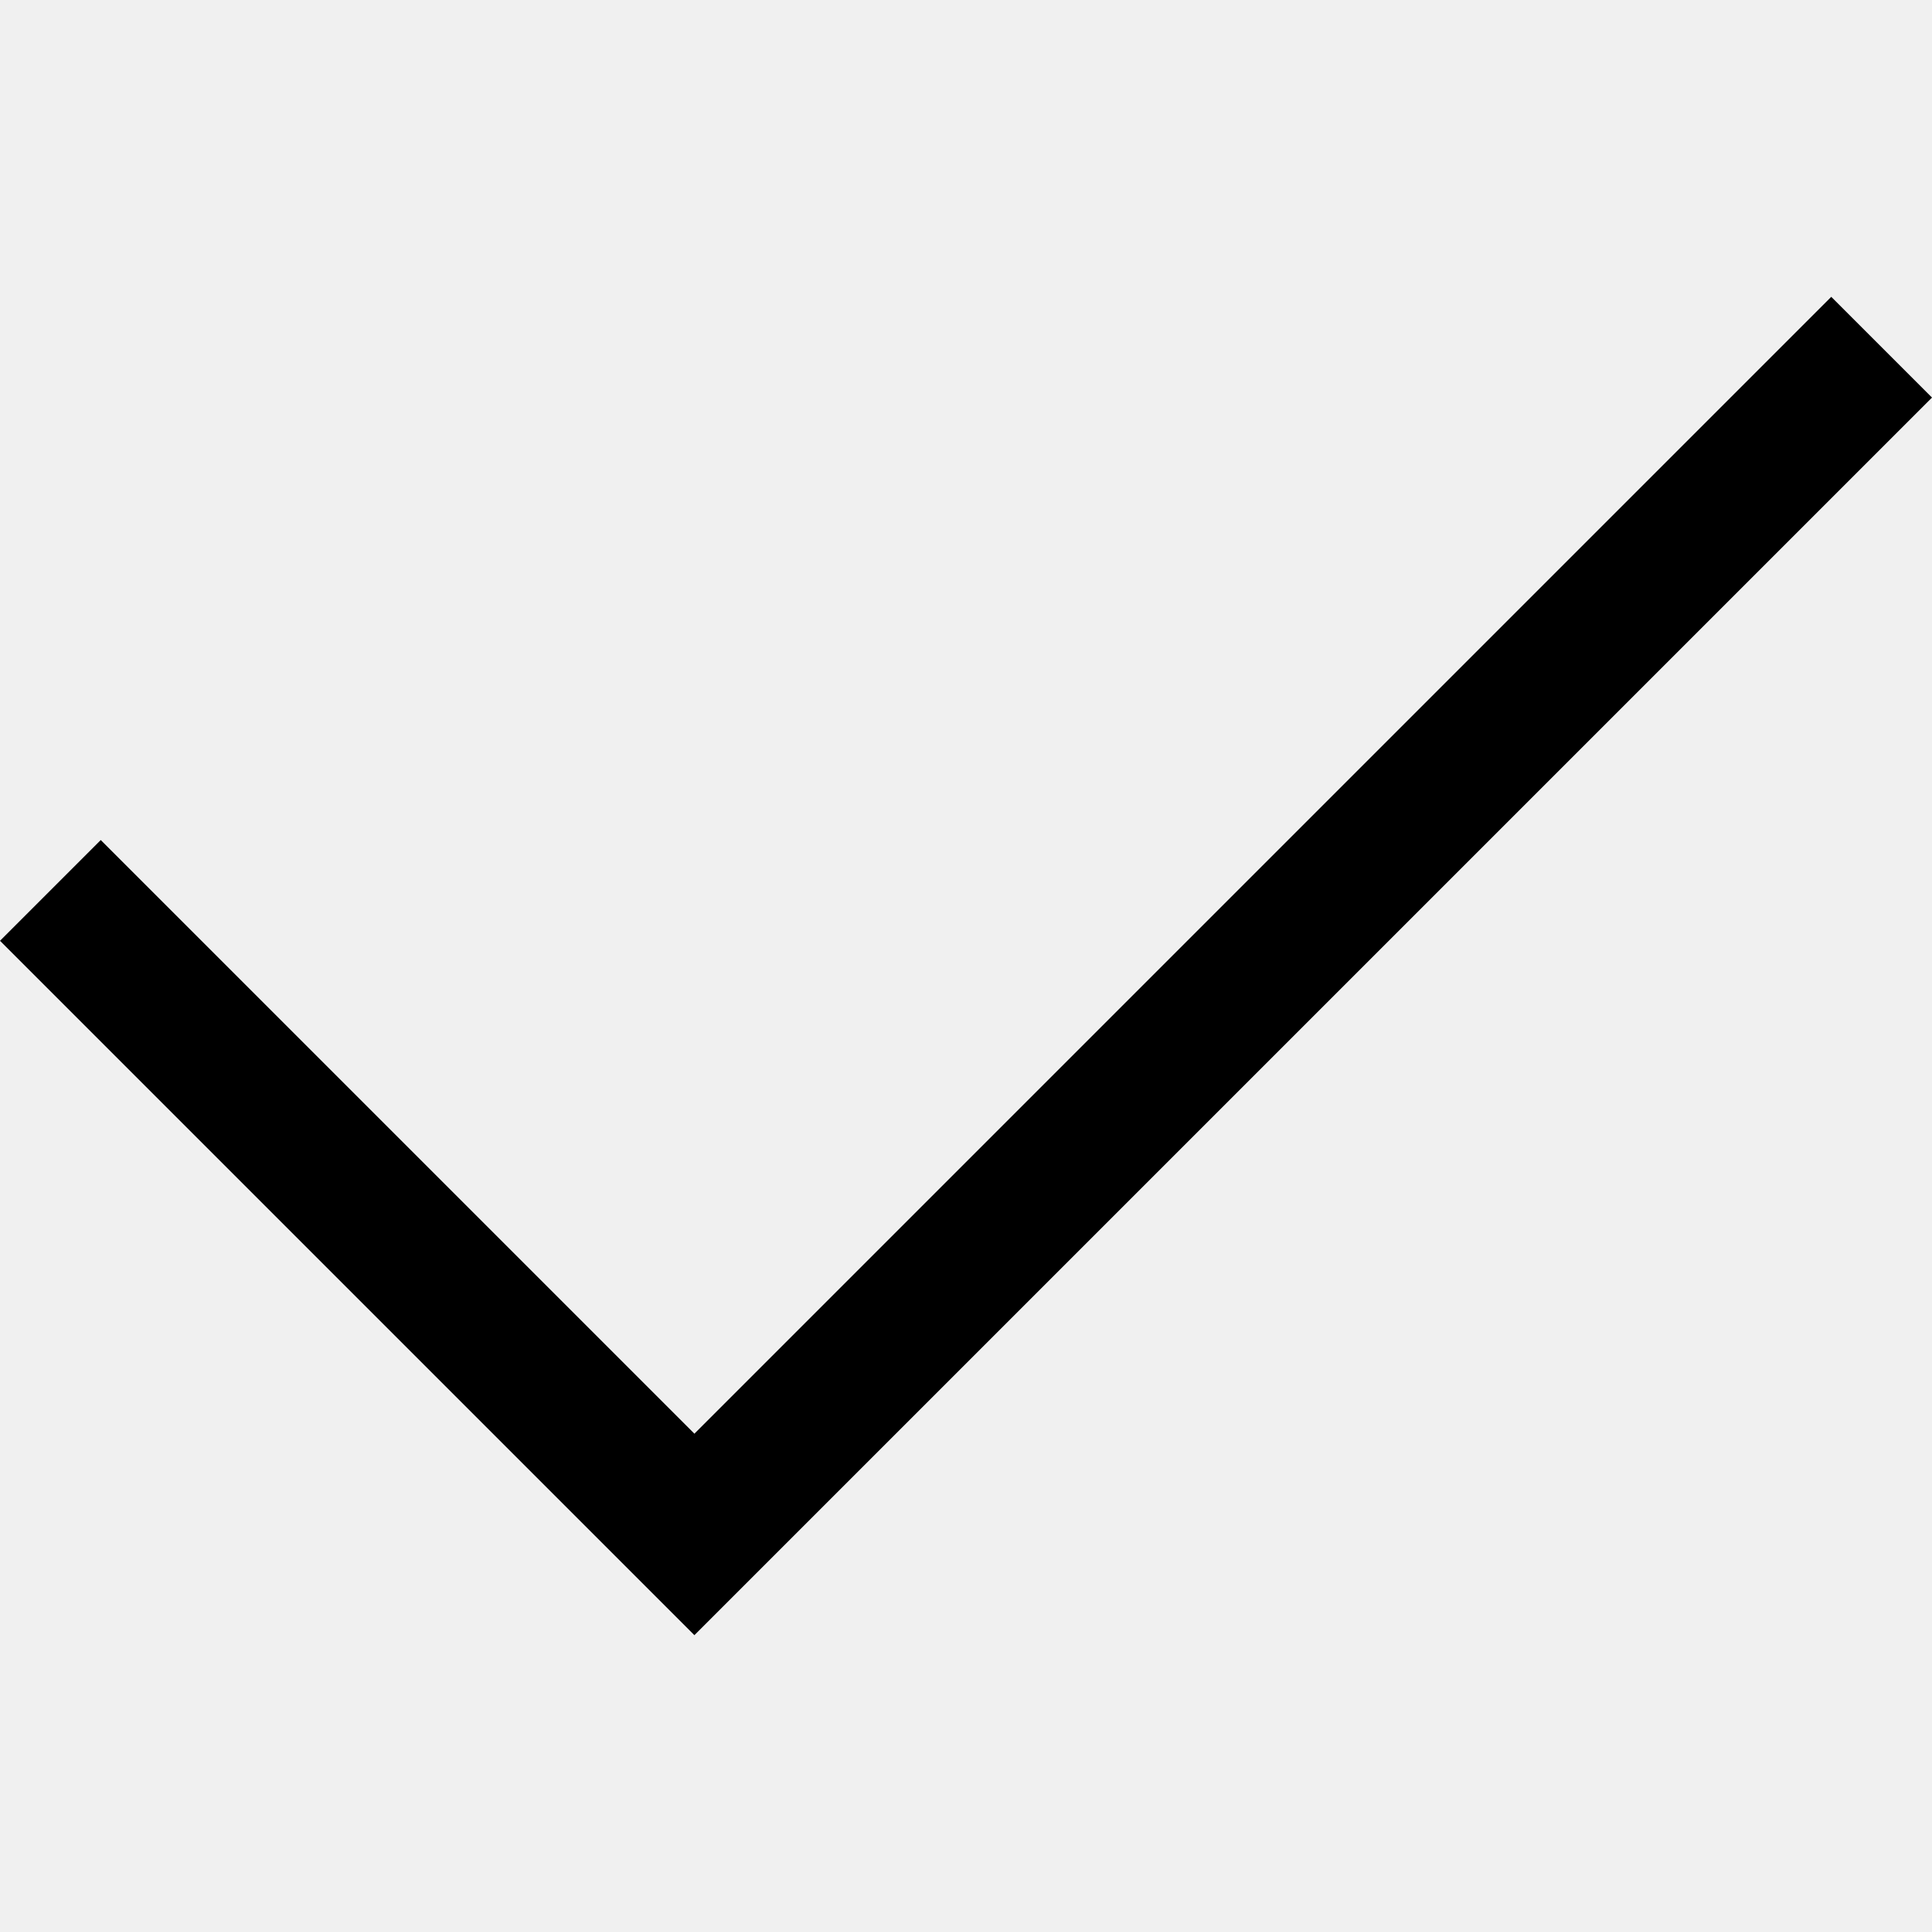
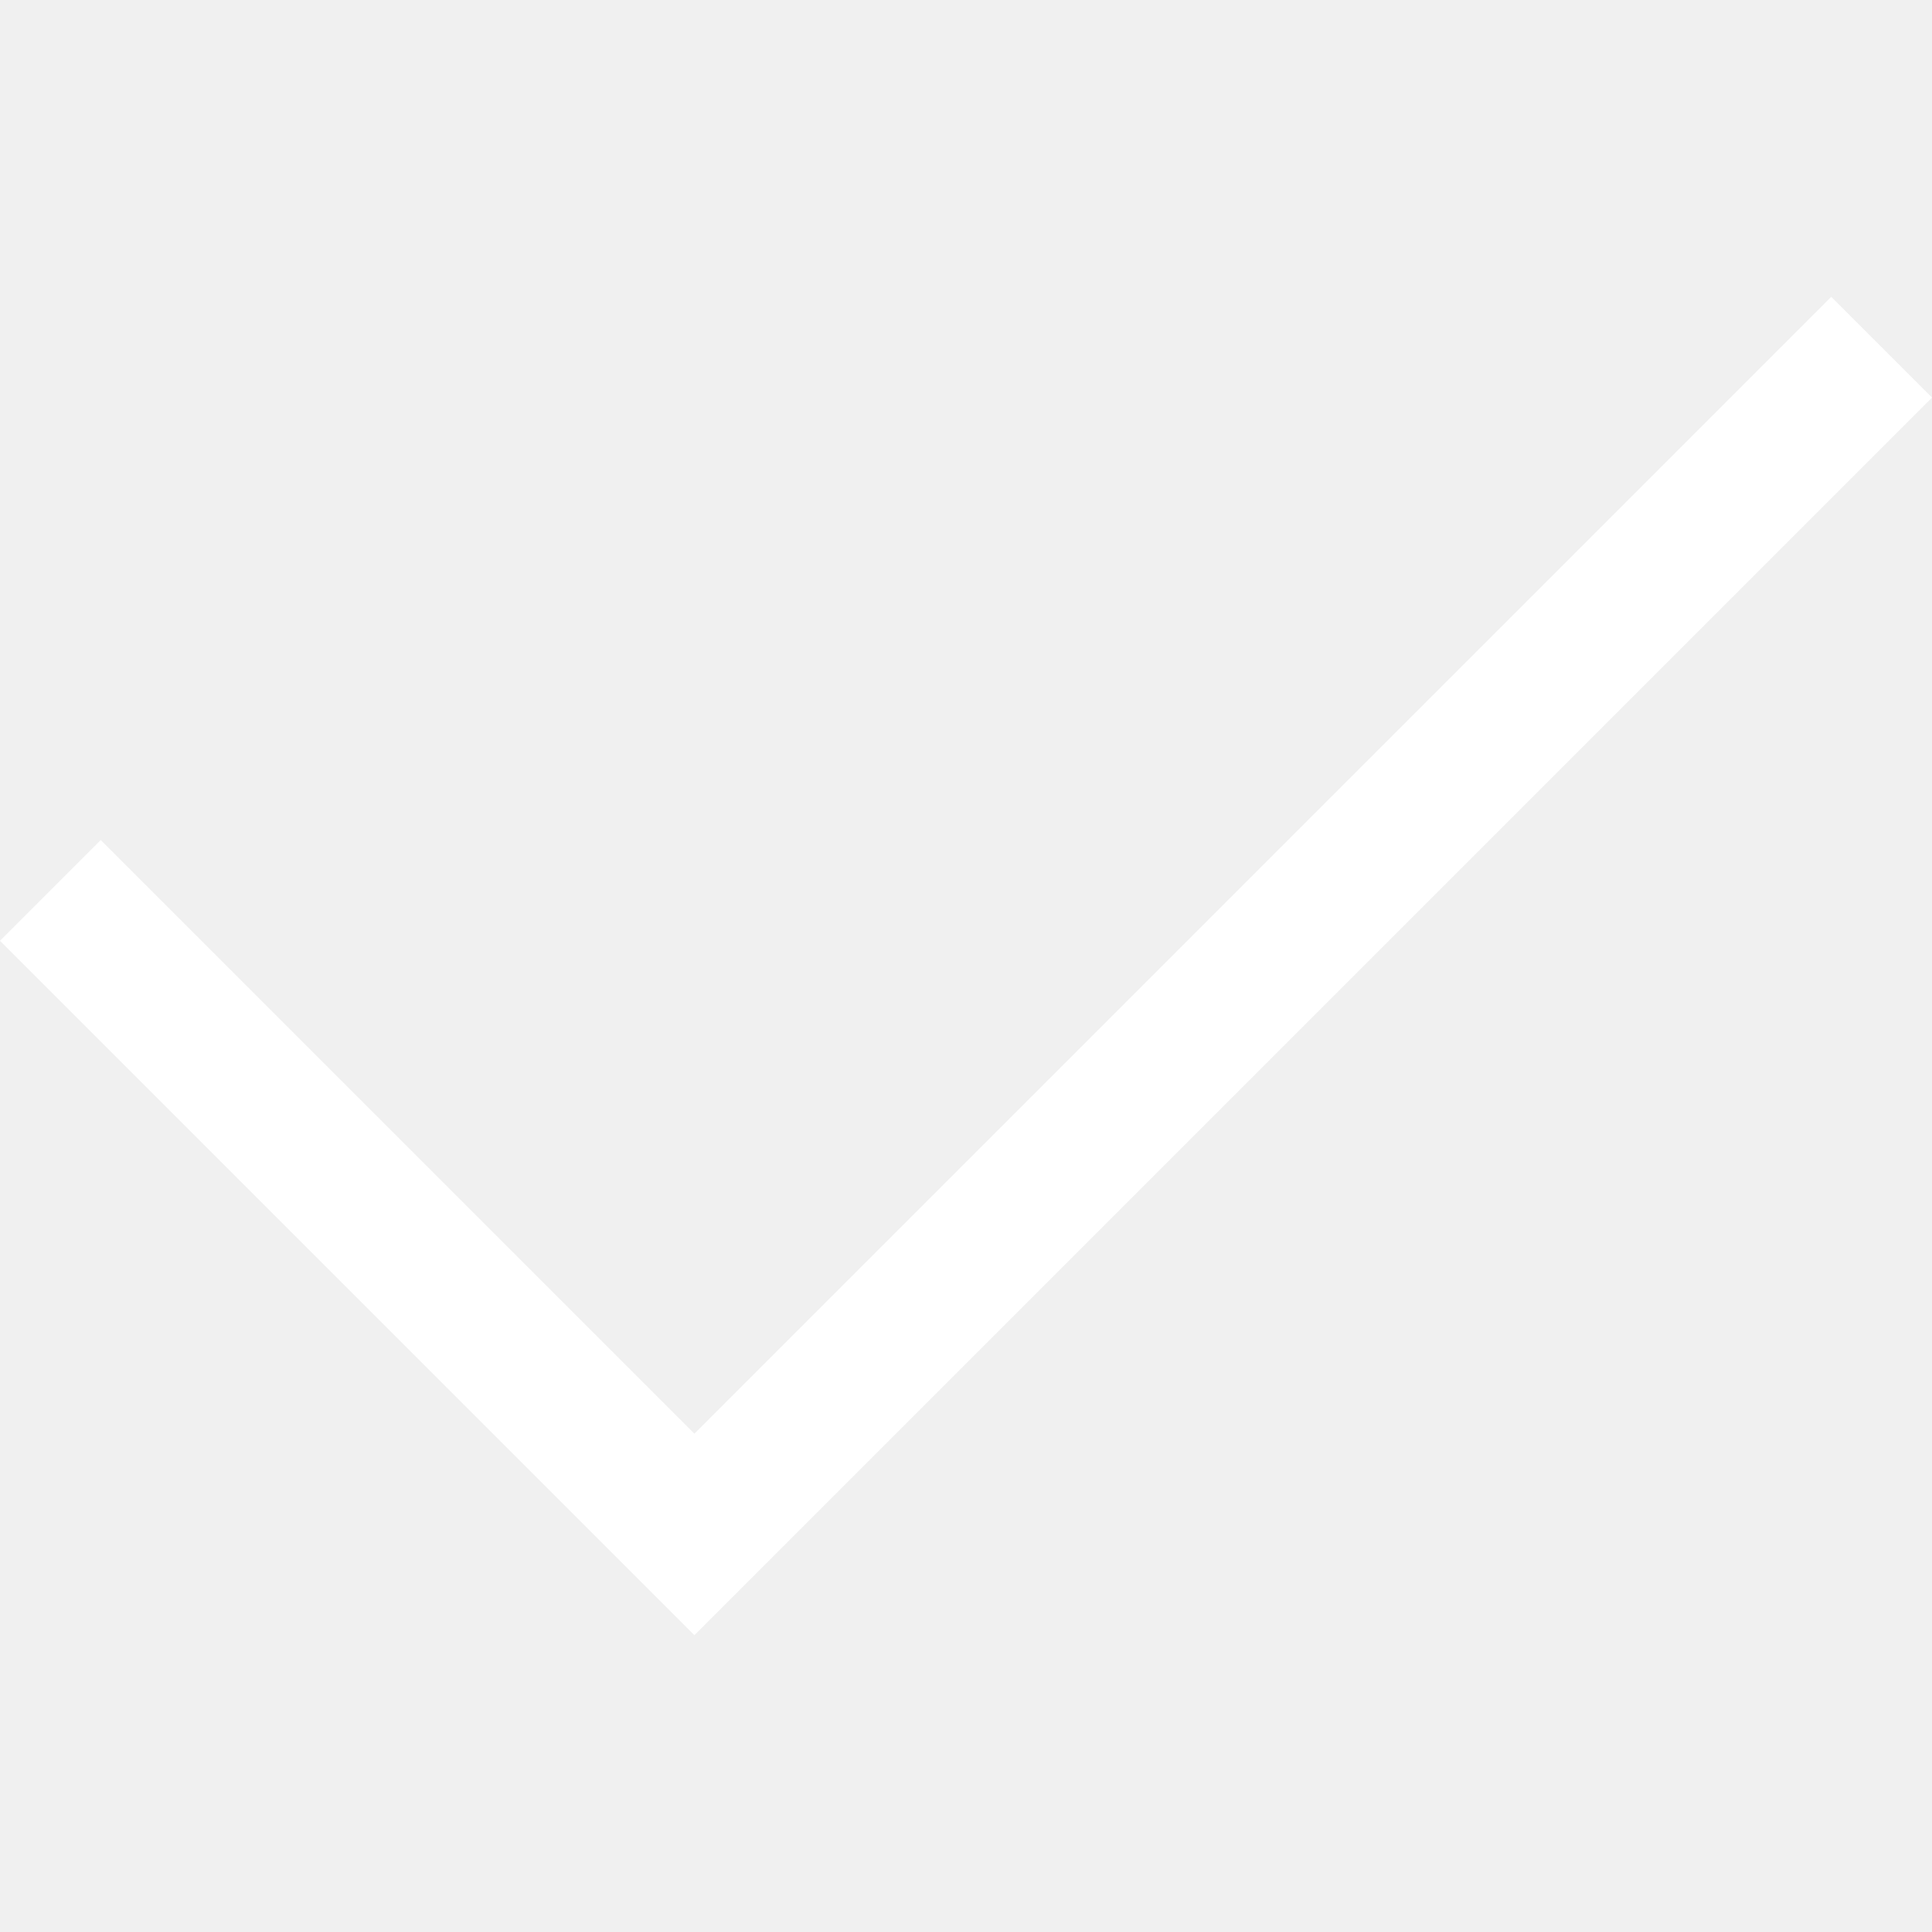
- <svg xmlns="http://www.w3.org/2000/svg" version="1.1" id="Layer_1" x="0px" y="0px" viewBox="0 0 406.834 406.834" style="enable-background:new 0 0 406.834 406.834;" xml:space="preserve">
+ <svg xmlns="http://www.w3.org/2000/svg" version="1.1" id="Layer_1" x="0px" y="0px" viewBox="0 0 406.834 406.834" style="enable-background:new 0 0 406.834 406.834; fill:#fff" xml:space="preserve">
  <polygon points="385.621,62.507 146.225,301.901 21.213,176.891 0,198.104 146.225,344.327 406.834,83.72 " />
  <g>
</g>
  <g>
</g>
  <g>
</g>
  <g>
</g>
  <g>
</g>
  <g>
</g>
  <g>
</g>
  <g>
</g>
  <g>
</g>
  <g>
</g>
  <g>
</g>
  <g>
</g>
  <g>
</g>
  <g>
</g>
  <g>
</g>
</svg>
